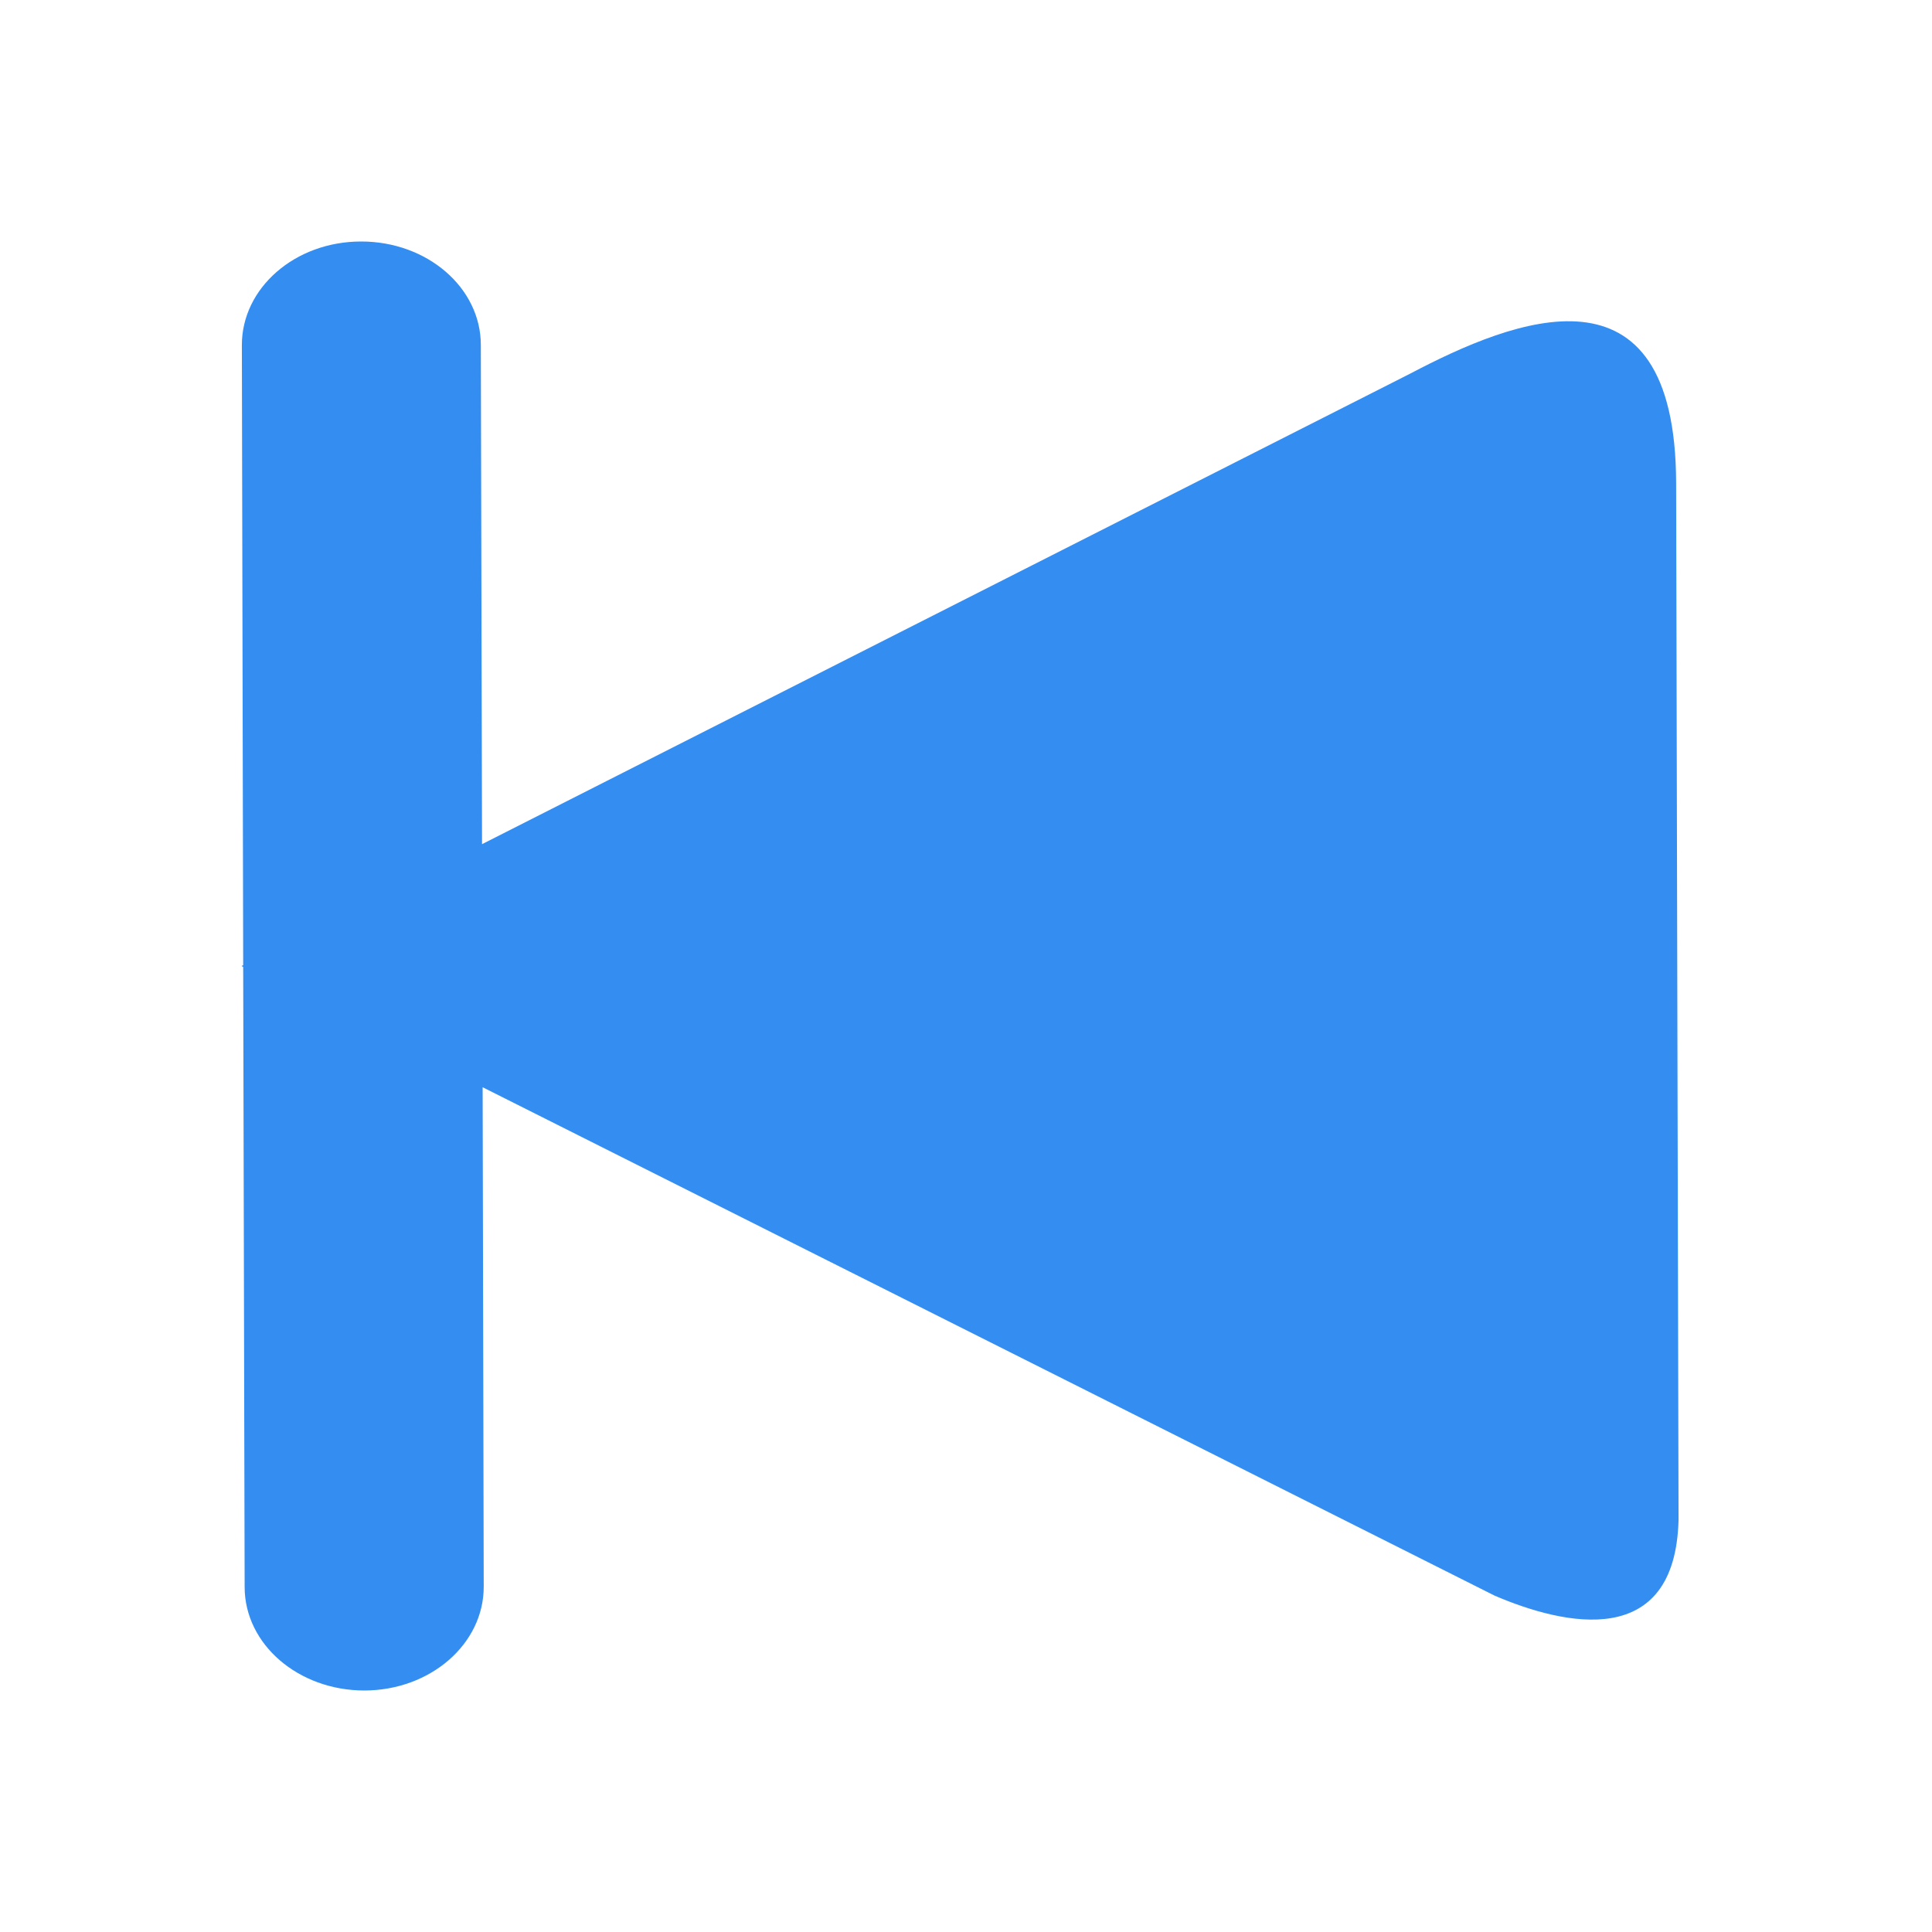
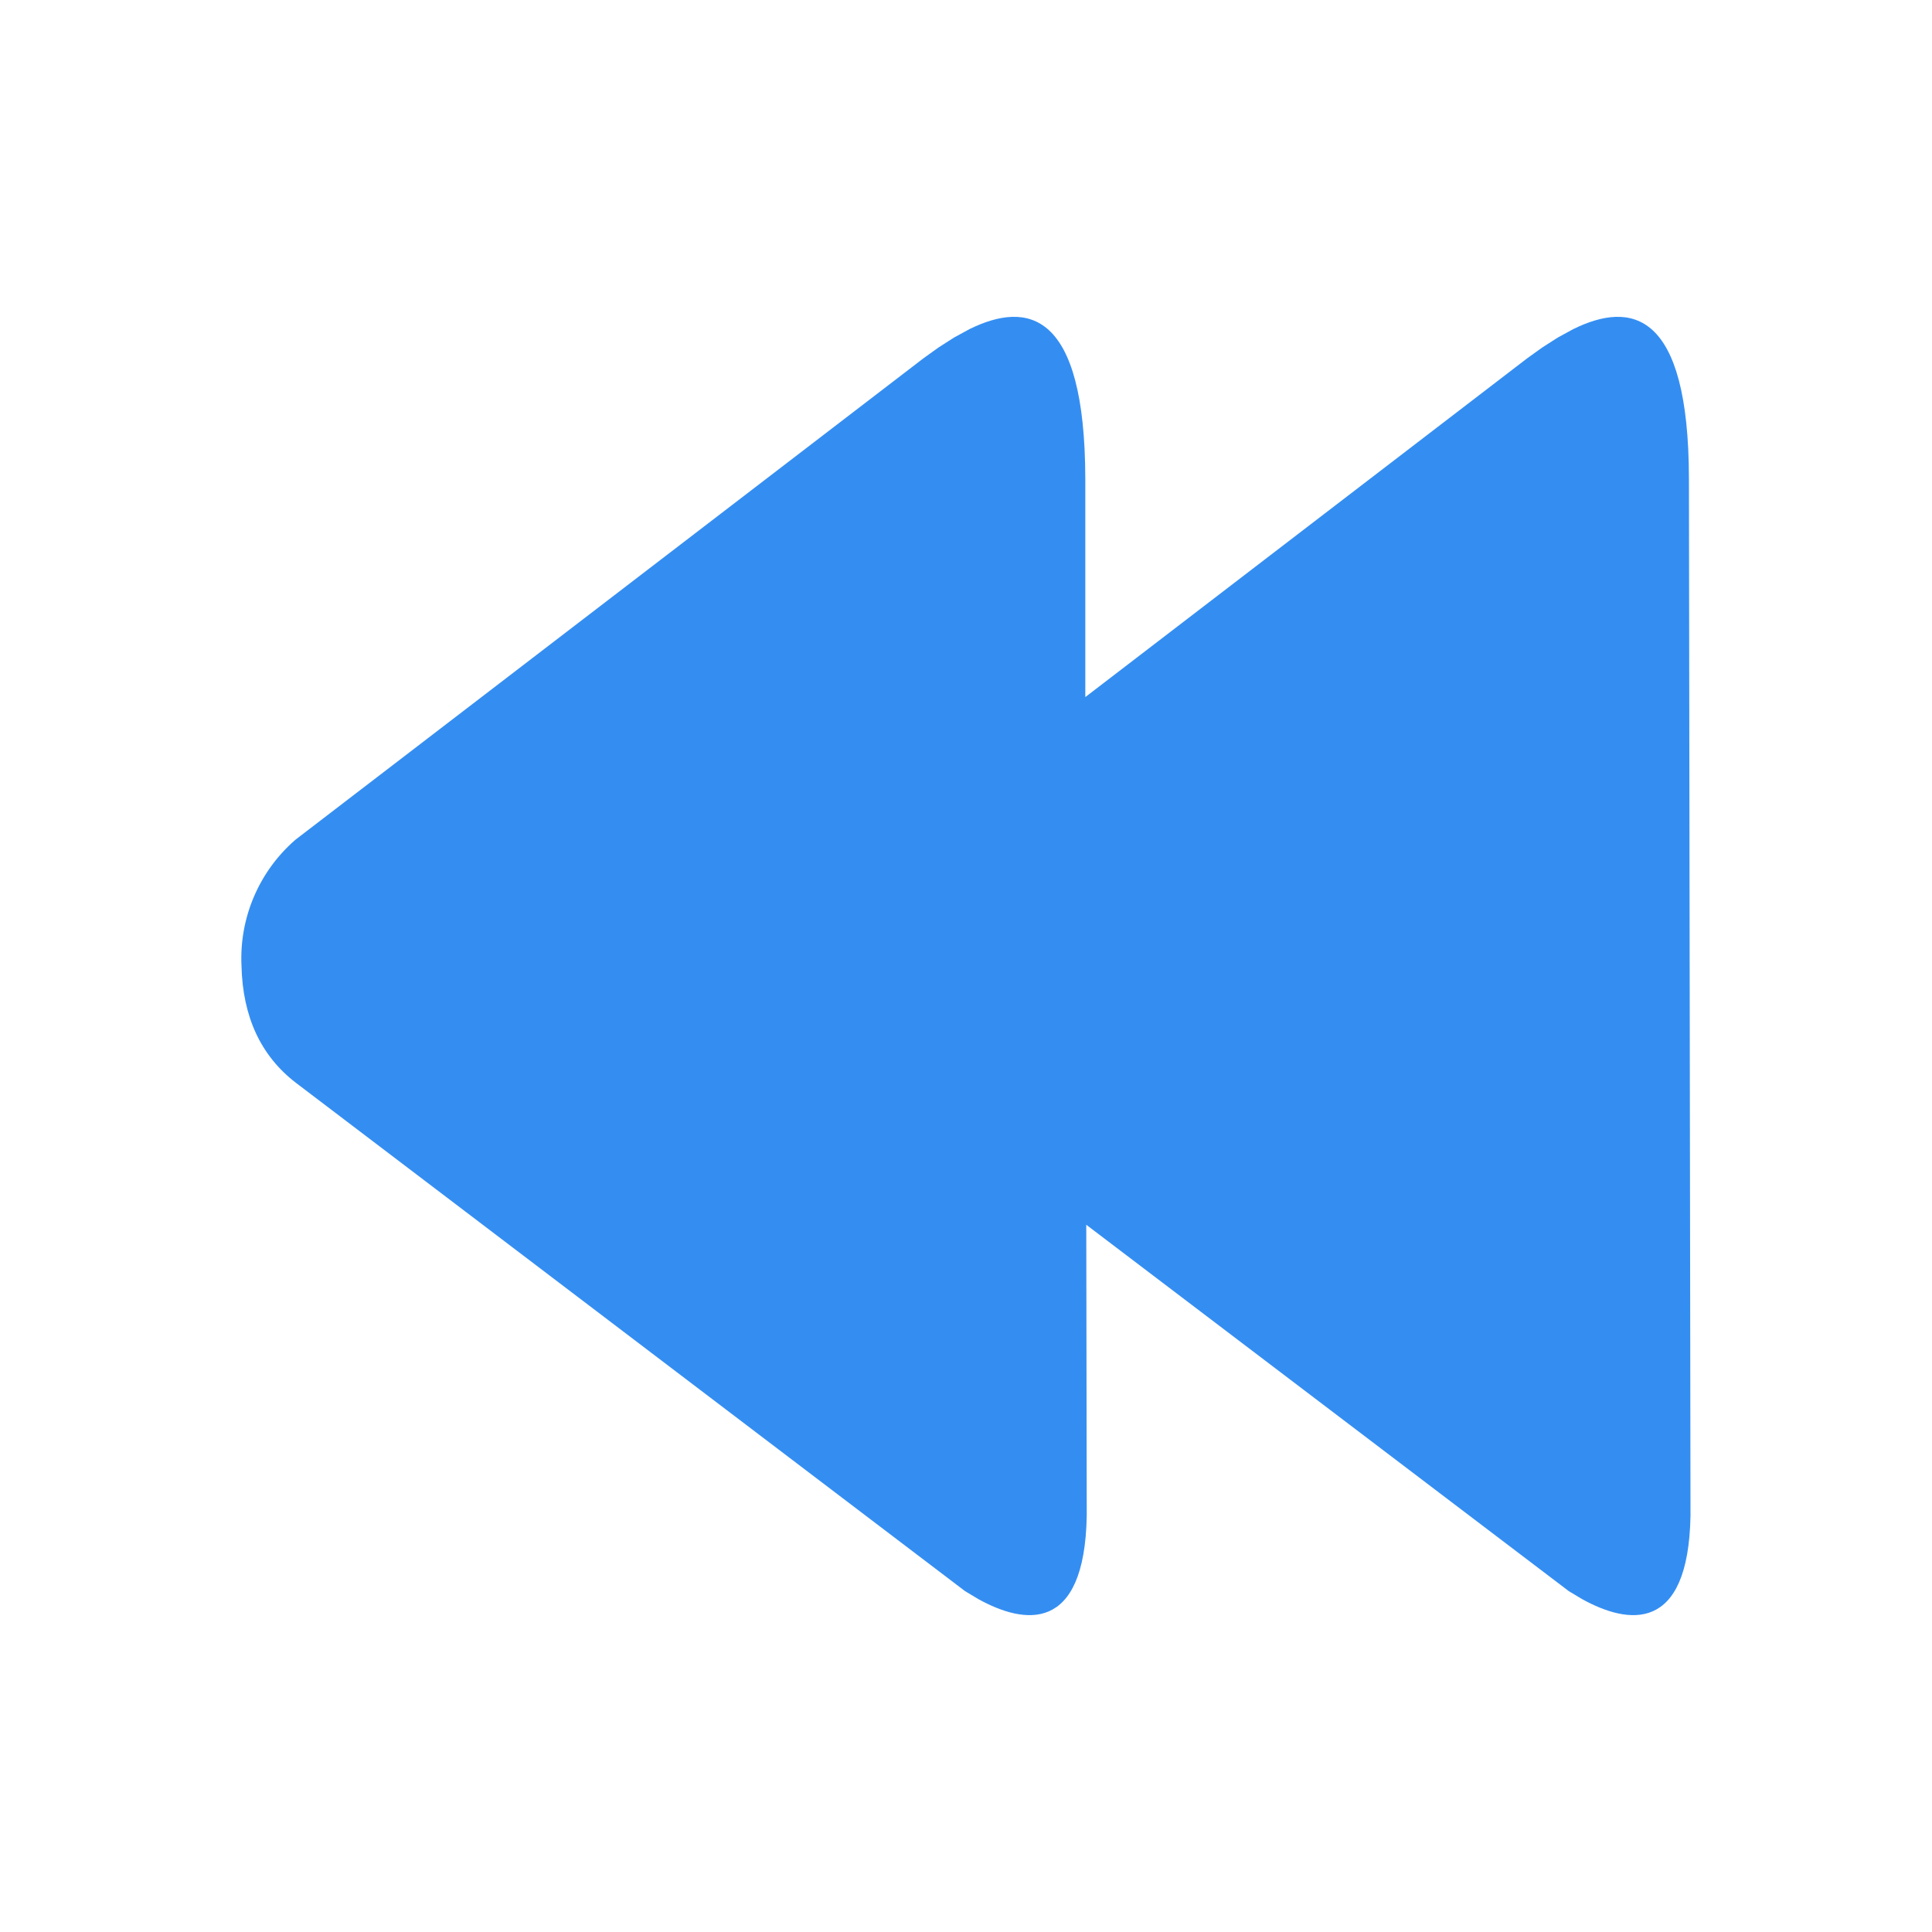
- <svg xmlns="http://www.w3.org/2000/svg" t="1692240686255" class="icon" viewBox="0 0 1024 1024" version="1.1" p-id="1481" width="128" height="128">
-   <path d="M792.128 845.696l-536.32-269.44 0.576 264.768c0 30.336-28.288 54.912-63.232 54.976-35.008 0-63.424-24.448-63.488-54.784l-0.768-328.704L128 512l0.896-0.448-0.704-328.576C128.128 152.64 156.352 128 191.36 128c35.008-0.064 63.424 24.448 63.488 54.72l0.64 264.704 491.968-249.408c54.848-28.864 140.672-63.552 140.928 58.048l1.28 549.632c-1.856 69.12-60.416 55.936-97.536 40z" fill="#348EF2" p-id="1482" />
+ <svg xmlns="http://www.w3.org/2000/svg" t="1692242166573" class="icon" viewBox="0 0 1024 1024" version="1.1" p-id="1136" width="128" height="128">
+   <path d="M513.92 174.4l-8.32 4.544-8.192 5.248-7.936 5.696-332.864 255.168A83.264 83.264 0 0 0 128 512c0.64 26.944 10.24 47.616 28.8 61.888l354.688 269.44 7.04 4.224c24.32 13.44 56.32 18.56 57.472-44.16l-0.256-154.24 255.744 194.176 7.04 4.224c24.32 13.44 56.32 18.56 57.472-44.16l-0.832-549.696c-0.128-89.088-30.72-94.272-61.248-79.296l-8.32 4.544-8.192 5.248-7.936 5.696-234.24 179.584V253.696c-0.192-89.088-30.72-94.272-61.312-79.296z" fill="#348EF2" p-id="1137" />
</svg>
